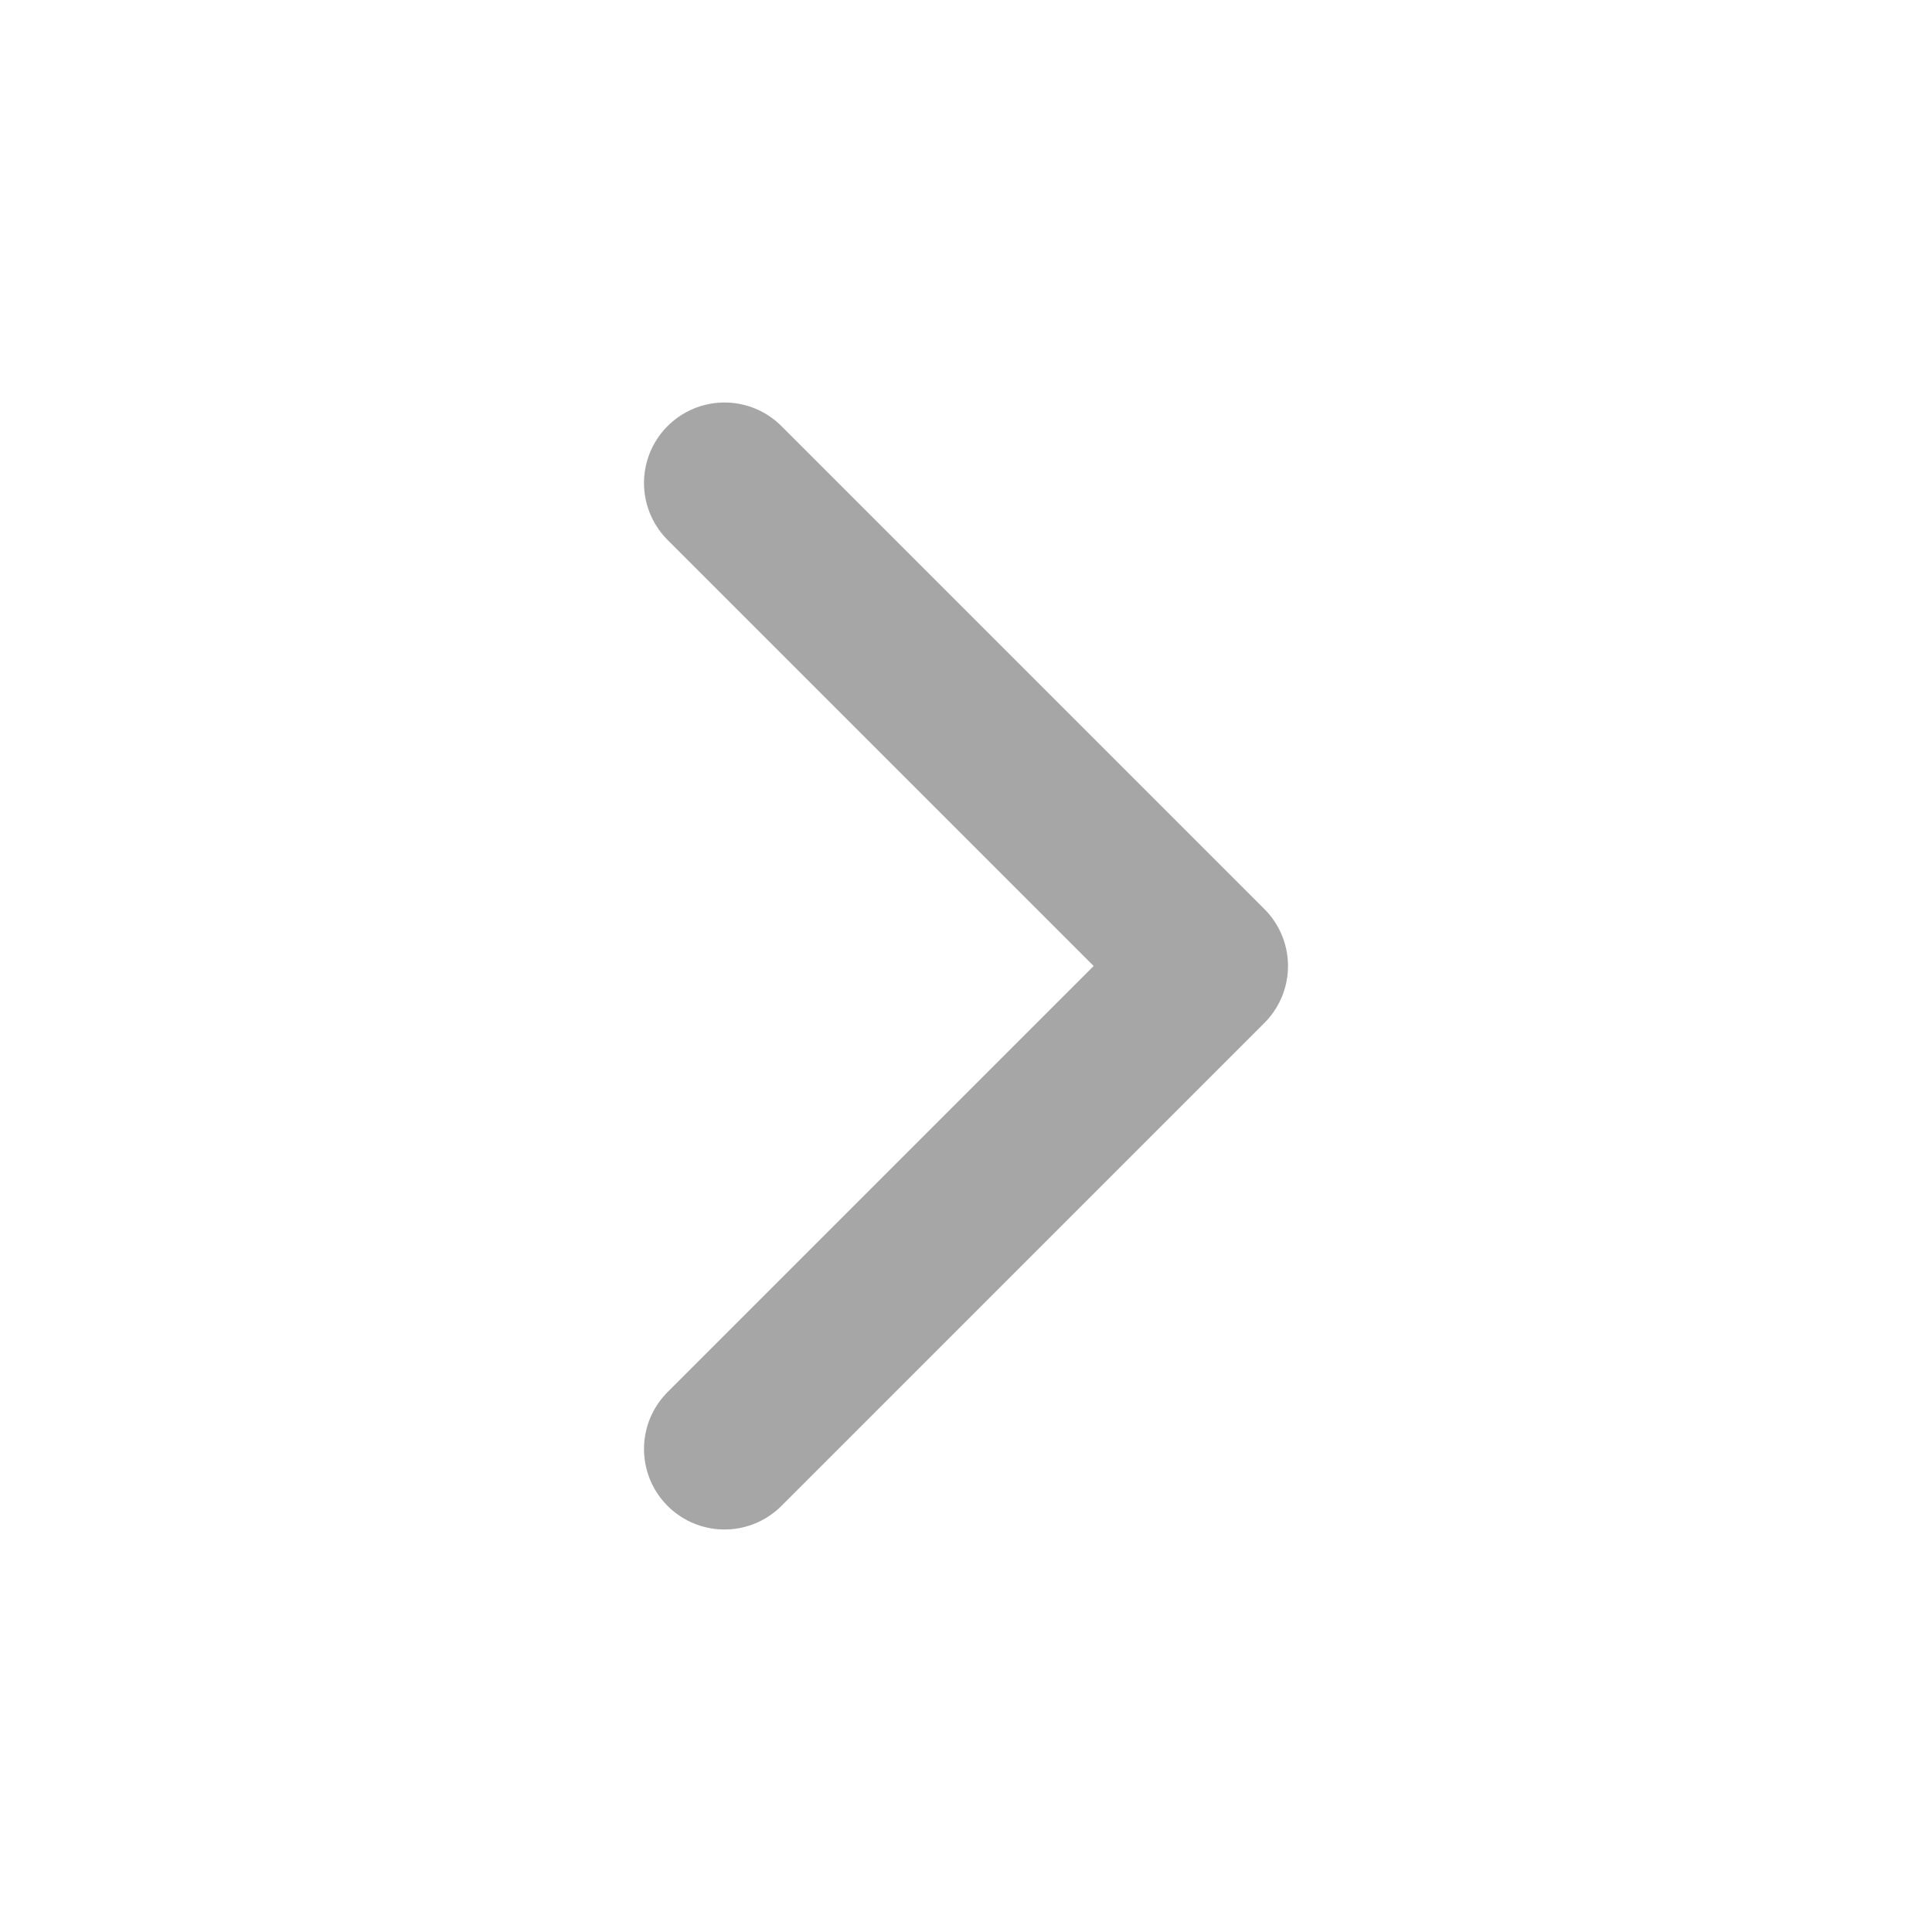
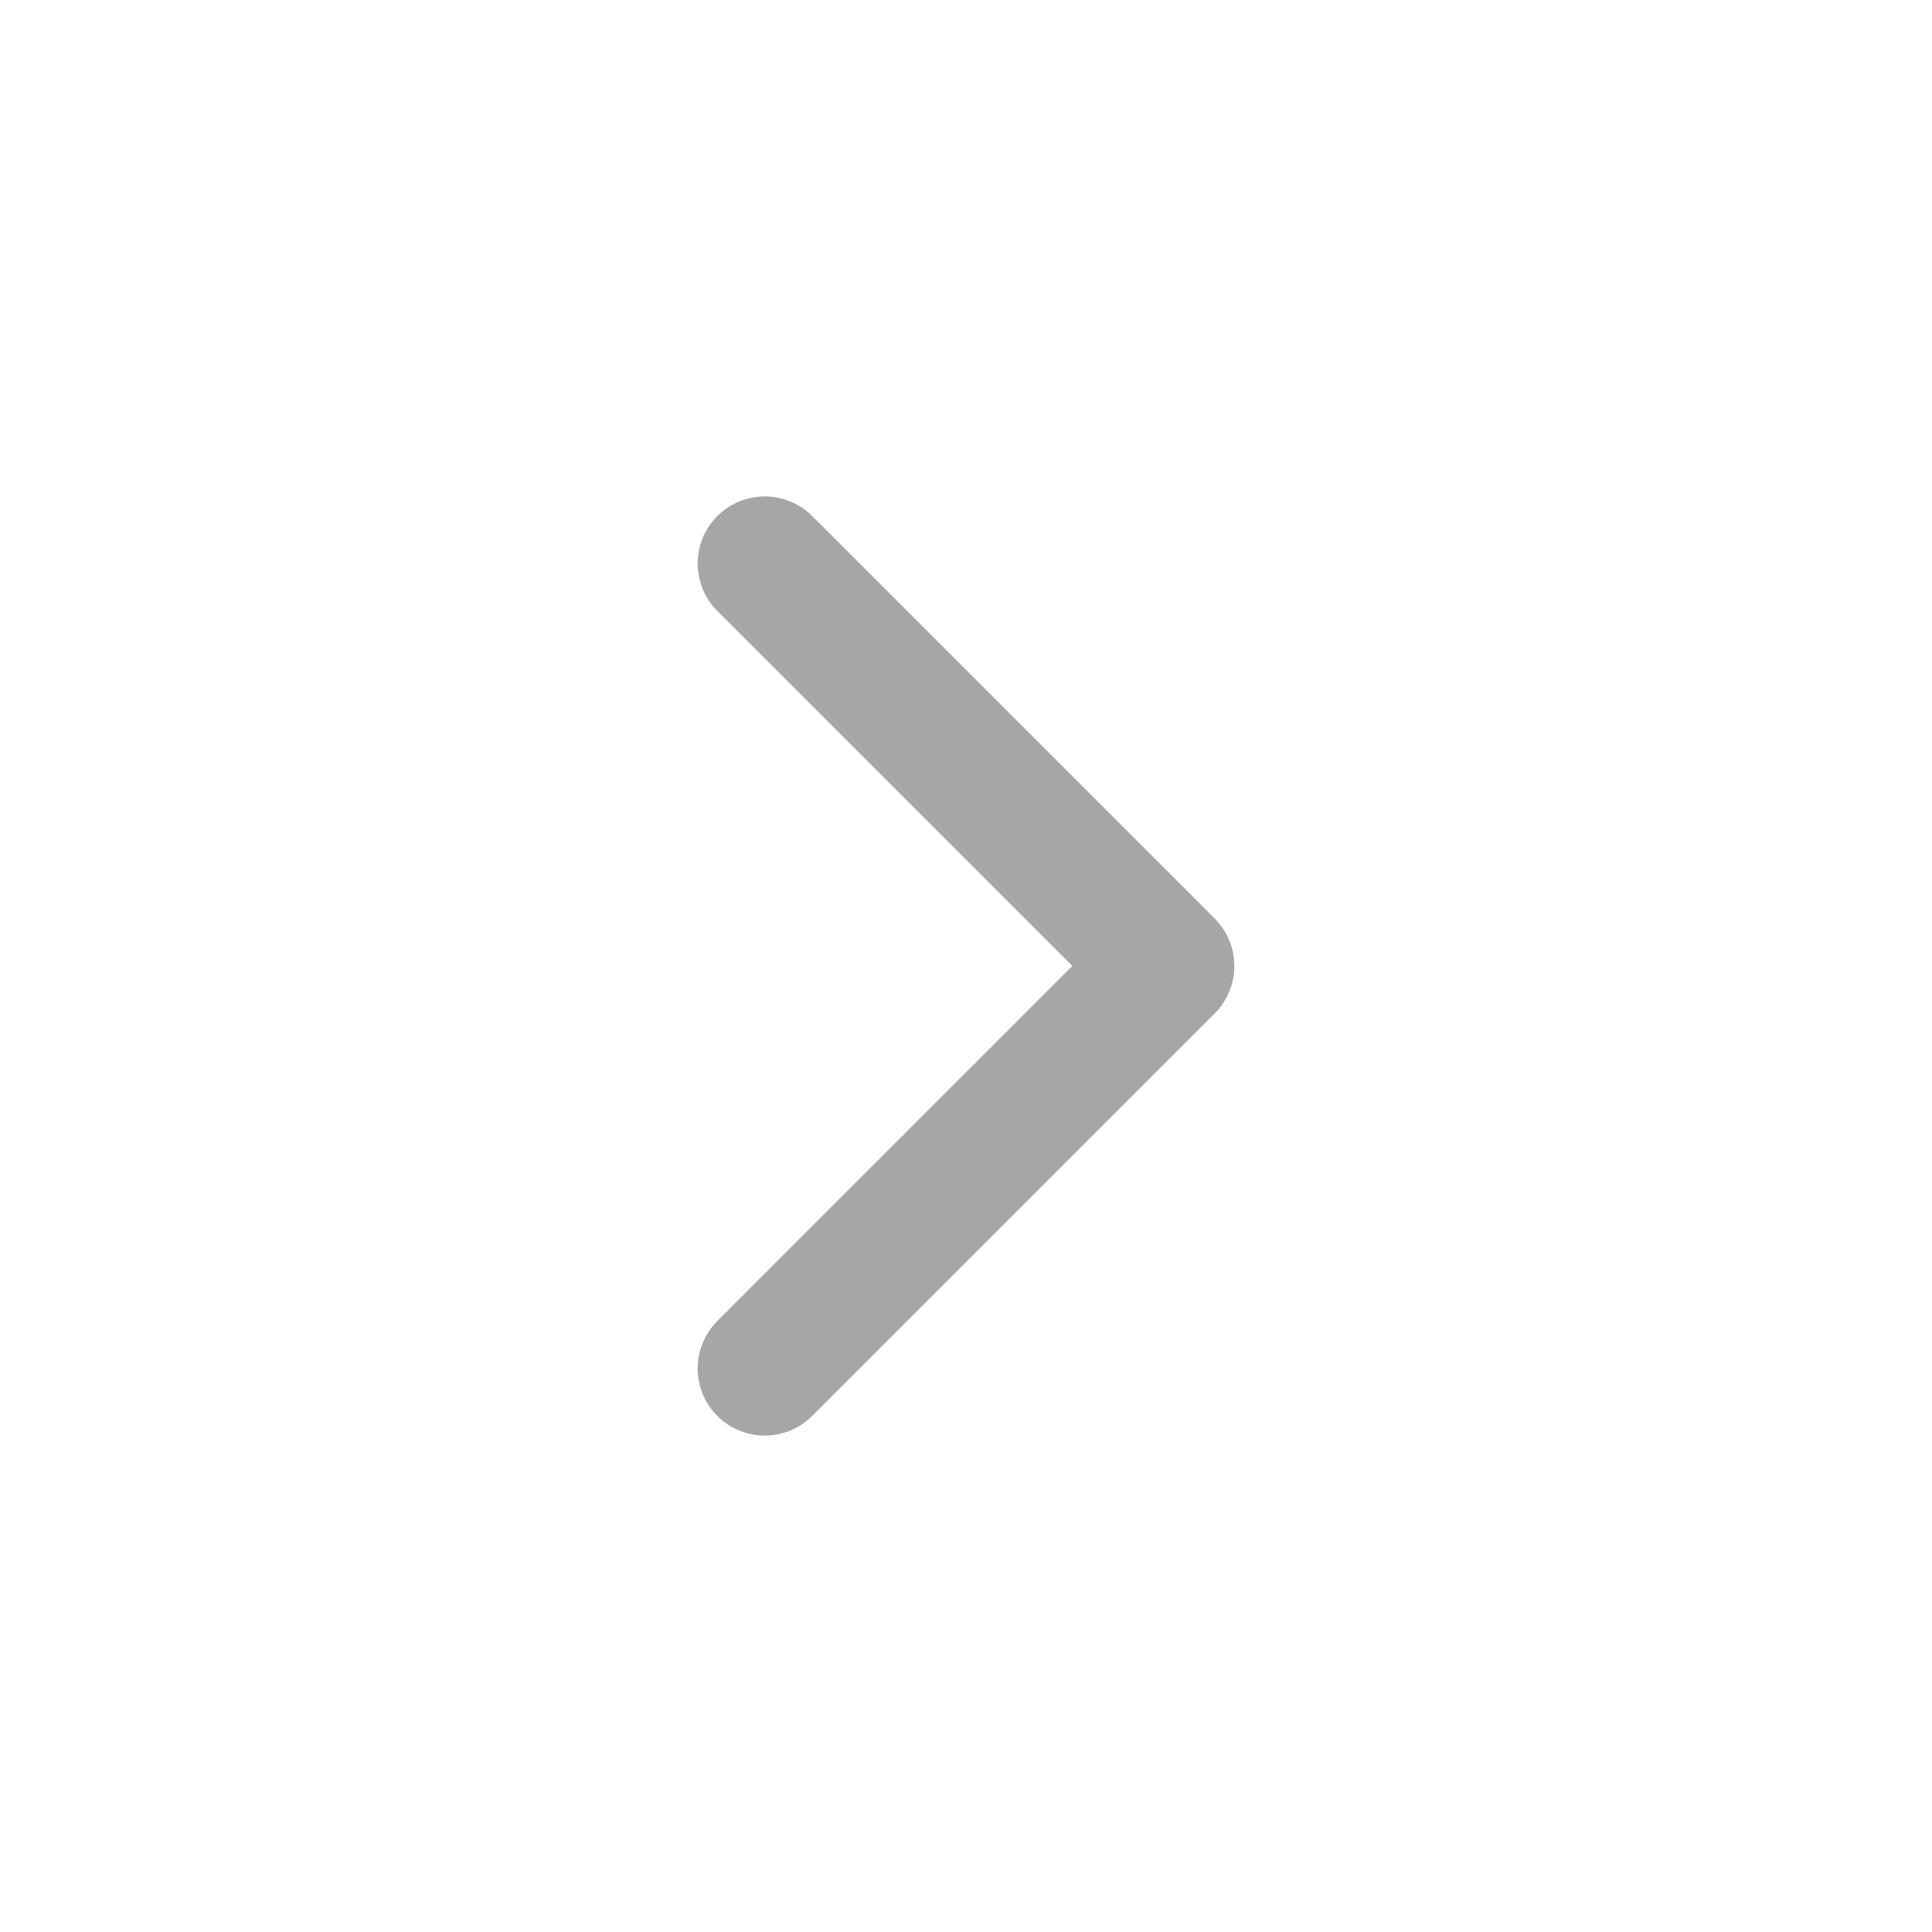
<svg xmlns="http://www.w3.org/2000/svg" width="24" height="24" viewBox="0 0 24 24" fill="none">
-   <path d="M9 18L15 12L9 6" stroke="#A6A6A6" stroke-width="2" stroke-linecap="round" stroke-linejoin="round" />
+   <g id="ic_arrow_right">
+     <path id="Vector 11" d="M9.5 17L14.5 12L9.5 7" stroke="#A6A6A6" stroke-width="1.667" stroke-linecap="round" stroke-linejoin="round" />
+   </g>
</svg>
